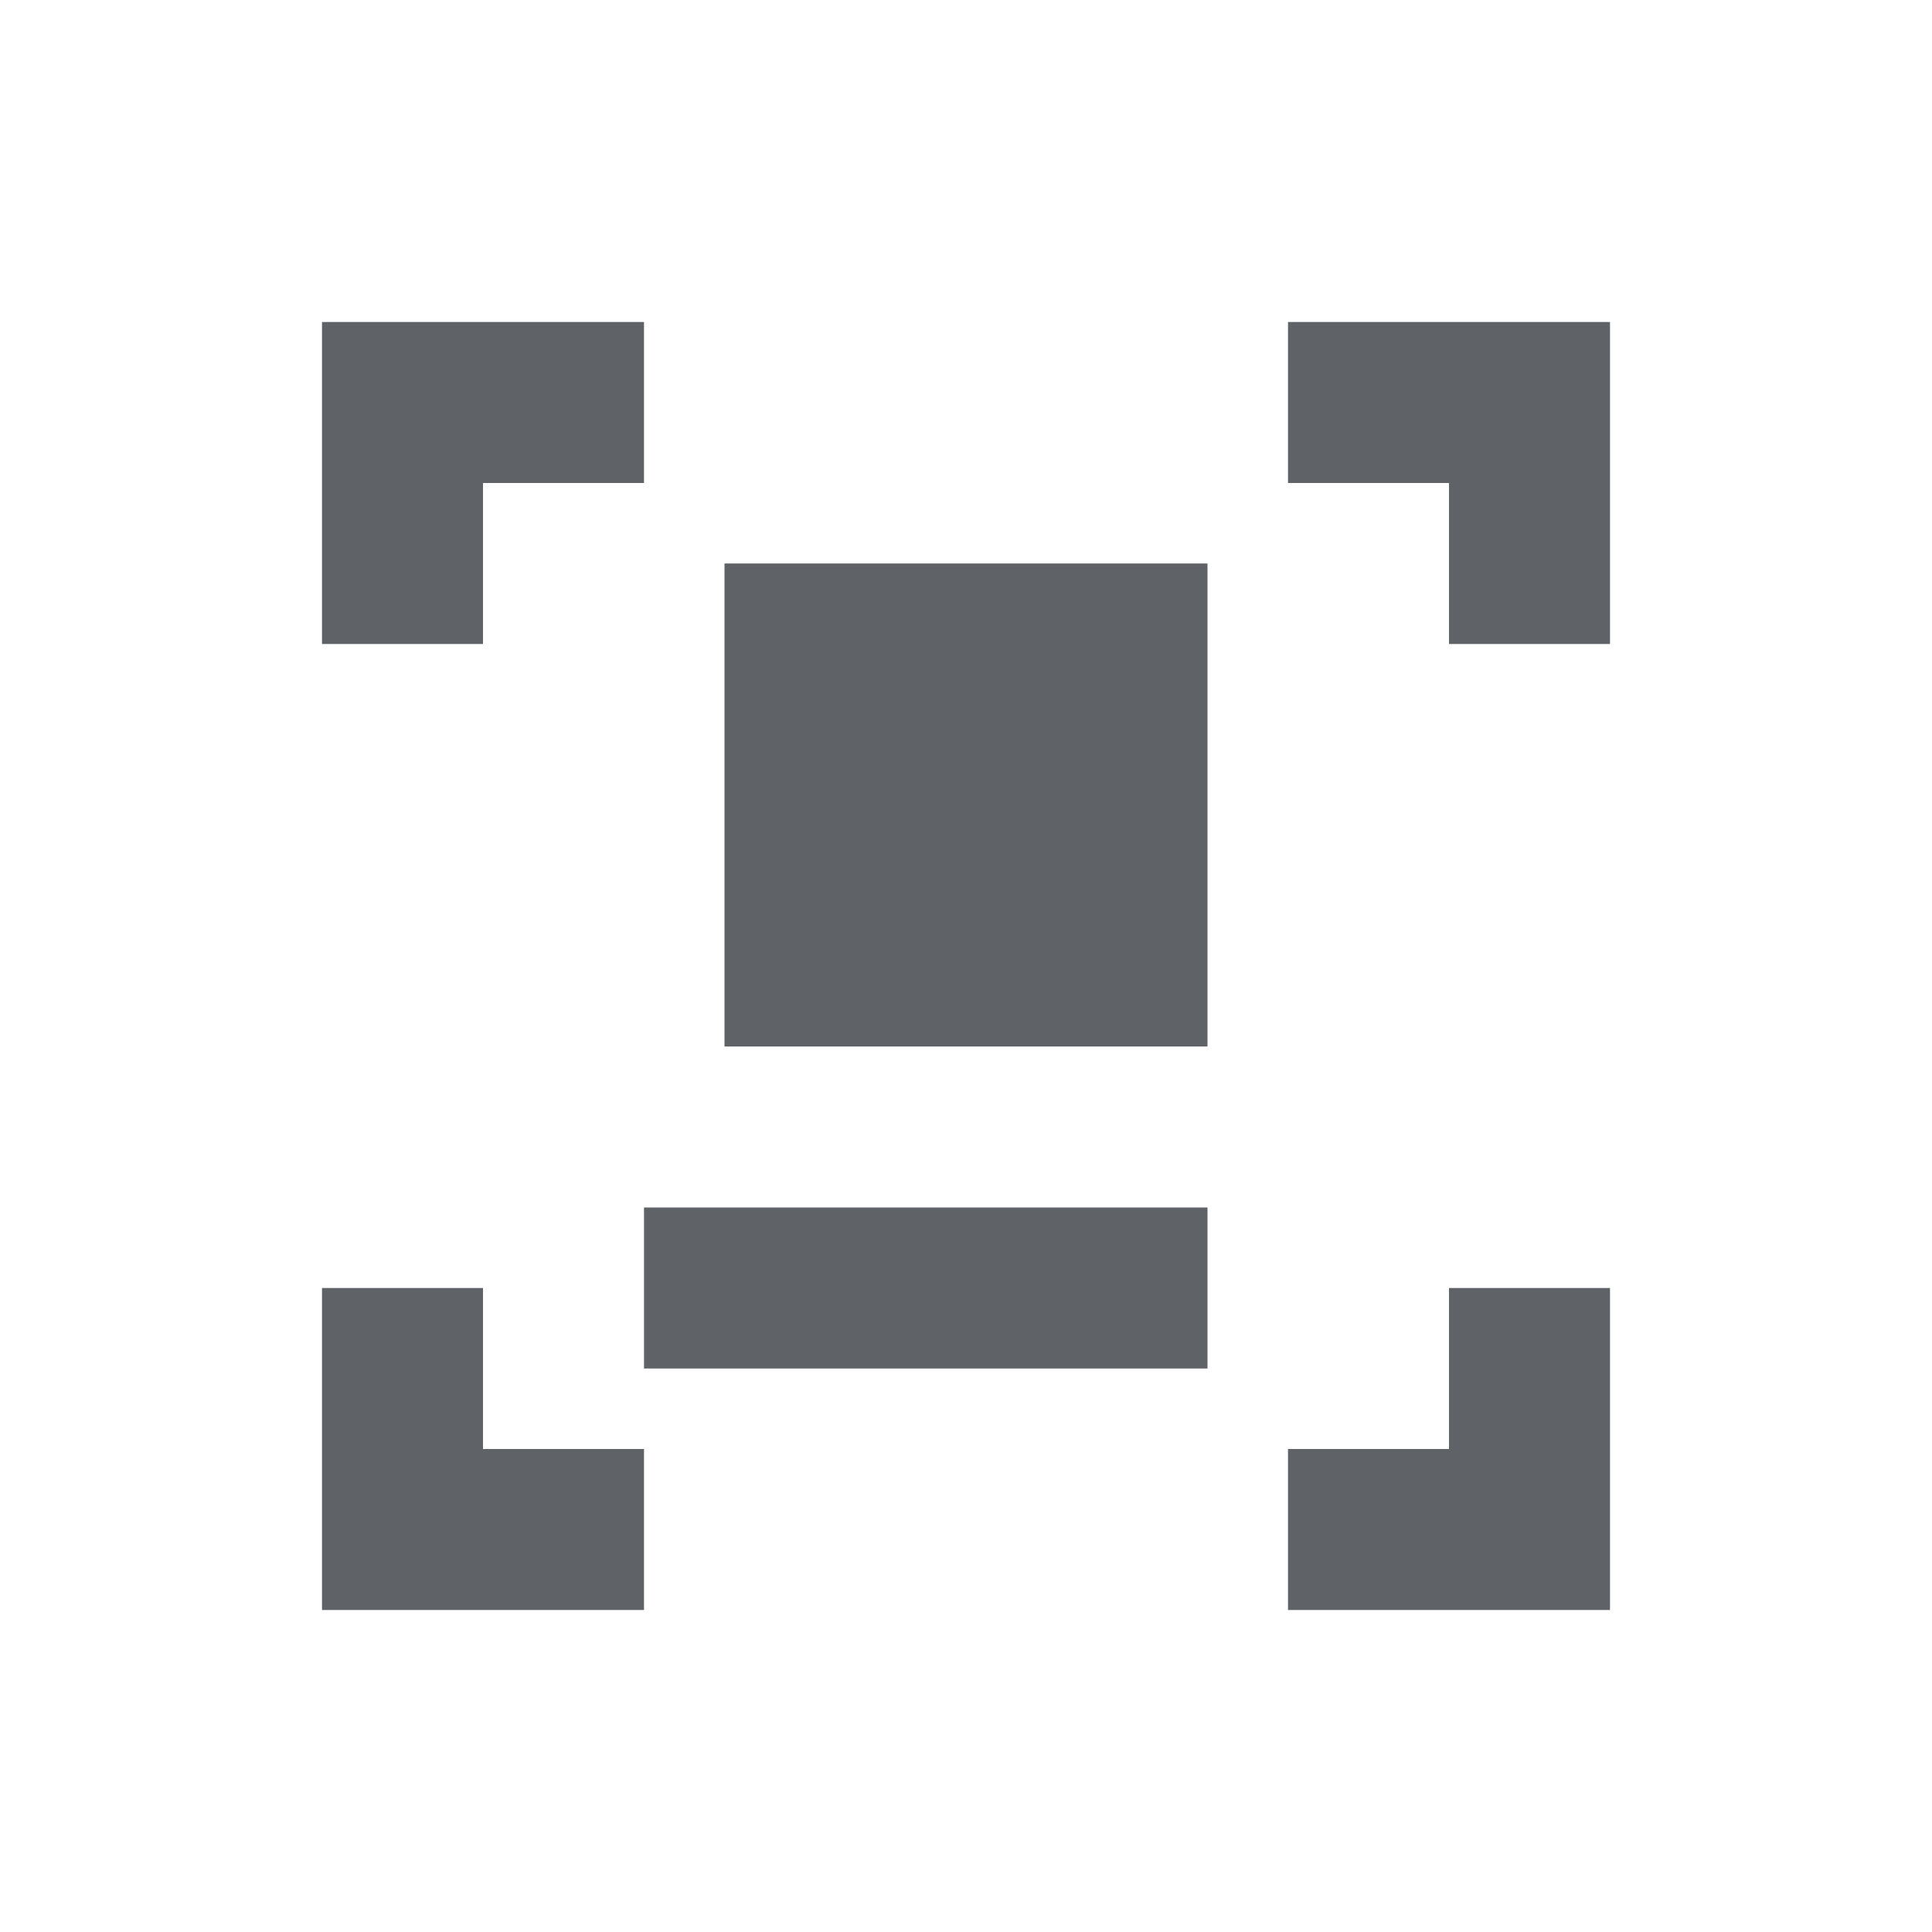
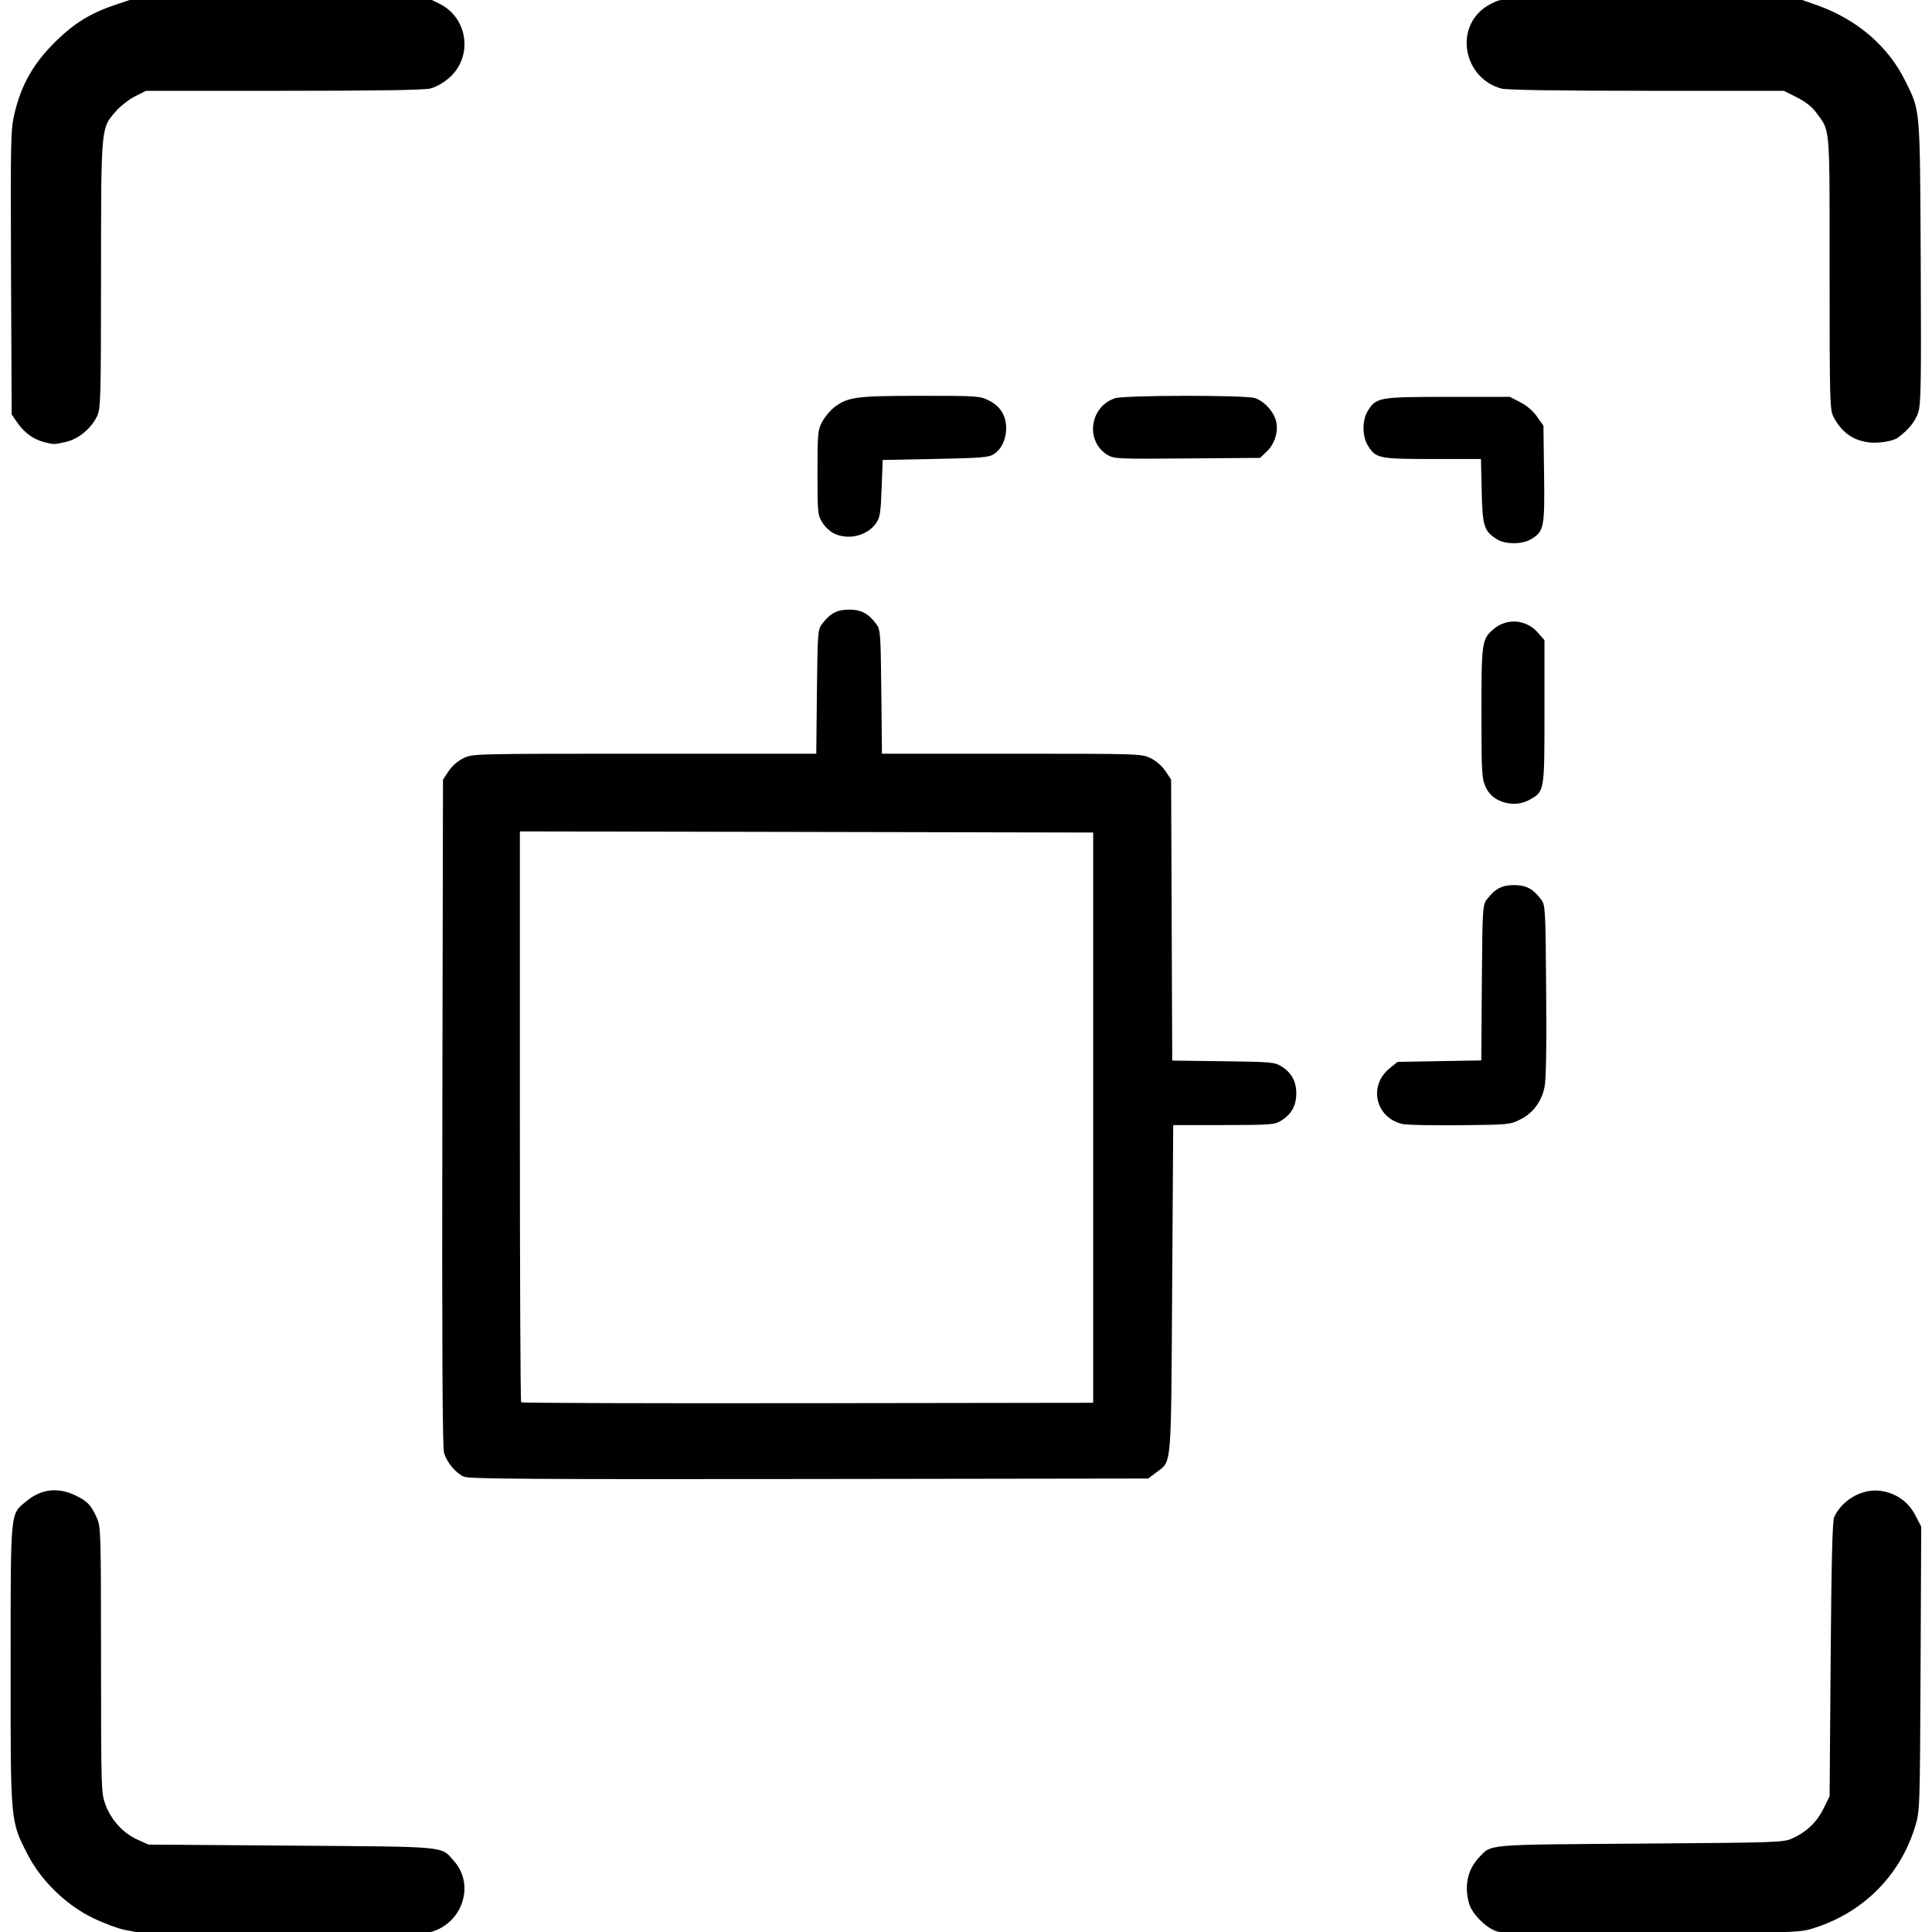
- <svg xmlns="http://www.w3.org/2000/svg" width="24" height="24" viewBox="0 0 24 24">
-   <g fill="#5F6368">
-     <path d="M4 4h4v2H6v2H4V4zm12 0h4v4h-2V6h-2V4zM4 16h2v2h2v2H4v-4zm14 0h2v4h-4v-2h2v-2z" />
-     <path d="M9 7h6v6H9V7z" />
-     <path d="M8 15h7v2H8v-2z" />
+ <svg xmlns="http://www.w3.org/2000/svg" width="24" height="24" viewBox="0 0 24 24" version="1.1" id="svg1" xml:space="preserve">
+   <defs id="defs1" />
+   <g id="layer1">
+     <path style="fill:#000000;stroke-width:0.026" d="M 1.739,24.01 C 1.71,24.004 1.622,23.987 1.543,23.972 1.464,23.956 1.289,23.891 1.154,23.826 0.824,23.667 0.51,23.362 0.345,23.04 0.128,22.618 0.131,22.656 0.132,20.683 c 6.3047e-4,-1.958 -0.008,-1.866 0.199,-2.037 0.179,-0.148 0.386,-0.173 0.598,-0.073 0.154,0.072 0.201,0.12 0.272,0.278 0.052,0.114 0.053,0.165 0.054,1.769 5.604e-4,1.622 0.002,1.655 0.056,1.801 0.071,0.189 0.22,0.352 0.396,0.431 l 0.137,0.062 1.777,0.013 c 1.976,0.015 1.852,0.003 2.021,0.194 0.258,0.294 0.105,0.766 -0.285,0.878 -0.084,0.024 -3.498,0.033 -3.618,0.009 z m 16.862,-0.016 c -0.133,-0.036 -0.316,-0.218 -0.353,-0.351 -0.06,-0.217 -0.016,-0.42 0.123,-0.567 0.161,-0.169 0.053,-0.16 2.005,-0.174 1.738,-0.013 1.78,-0.014 1.896,-0.068 0.174,-0.08 0.301,-0.203 0.383,-0.372 l 0.073,-0.149 0.013,-1.699 c 0.009,-1.2 0.022,-1.719 0.043,-1.766 0.096,-0.213 0.343,-0.356 0.568,-0.329 0.193,0.023 0.351,0.131 0.44,0.303 l 0.074,0.142 -0.008,1.766 c -0.008,1.745 -0.009,1.768 -0.067,1.958 -0.191,0.625 -0.664,1.089 -1.299,1.276 -0.142,0.042 -0.323,0.047 -1.974,0.052 -1.211,0.004 -1.851,-0.004 -1.919,-0.022 z M 5.763,18.344 C 5.66,18.298 5.551,18.168 5.516,18.046 5.496,17.978 5.49,16.703 5.495,13.817 l 0.008,-4.132 0.07,-0.106 c 0.042,-0.064 0.116,-0.128 0.185,-0.161 0.114,-0.055 0.127,-0.055 2.248,-0.055 h 2.134 l 0.008,-0.769 c 0.008,-0.729 0.011,-0.773 0.062,-0.841 0.1,-0.133 0.187,-0.18 0.338,-0.18 0.151,0 0.238,0.046 0.338,0.18 0.051,0.068 0.054,0.112 0.062,0.841 l 0.008,0.769 h 1.611 c 1.589,0 1.613,7.706e-4 1.726,0.055 0.069,0.033 0.142,0.098 0.185,0.161 l 0.07,0.106 0.007,1.745 0.007,1.745 0.633,0.008 c 0.598,0.008 0.638,0.011 0.725,0.065 0.123,0.077 0.183,0.186 0.183,0.335 0,0.149 -0.06,0.258 -0.183,0.335 -0.087,0.054 -0.12,0.057 -0.719,0.058 l -0.627,6.66e-4 -0.013,2.038 c -0.015,2.276 -0.002,2.127 -0.201,2.279 l -0.096,0.073 -4.21,0.006 C 6.593,18.377 5.829,18.372 5.763,18.344 Z M 13.58,13.884 v -3.542 l -3.561,-0.007 -3.561,-0.007 v 3.538 c 0,1.946 0.007,3.545 0.016,3.554 0.009,0.009 1.611,0.014 3.561,0.011 l 3.545,-0.005 z m 3.851,0.081 c -0.342,-0.072 -0.439,-0.475 -0.168,-0.695 l 0.098,-0.079 0.52,-0.009 0.52,-0.009 0.007,-0.963 c 0.007,-0.926 0.01,-0.966 0.061,-1.035 0.1,-0.133 0.187,-0.18 0.338,-0.18 0.151,0 0.238,0.046 0.338,0.18 0.052,0.07 0.054,0.109 0.062,1.135 0.006,0.719 -0.001,1.107 -0.021,1.199 -0.039,0.18 -0.146,0.321 -0.303,0.399 -0.124,0.062 -0.149,0.064 -0.743,0.07 -0.338,0.003 -0.657,-0.003 -0.71,-0.014 z M 18.603,9.934 c -0.068,-0.036 -0.116,-0.088 -0.15,-0.162 -0.045,-0.1 -0.05,-0.18 -0.05,-0.914 -6.3e-4,-0.883 0.005,-0.92 0.153,-1.045 0.165,-0.139 0.404,-0.119 0.549,0.047 l 0.081,0.092 v 0.89 c 0,0.996 0.001,0.988 -0.184,1.092 -0.122,0.068 -0.269,0.068 -0.399,-3.501e-4 z m -0.006,-3.235 c -0.162,-0.099 -0.181,-0.159 -0.191,-0.598 l -0.009,-0.399 h -0.6 c -0.667,0 -0.707,-0.008 -0.804,-0.166 -0.072,-0.116 -0.073,-0.313 -0.004,-0.428 0.105,-0.172 0.137,-0.178 0.995,-0.178 h 0.772 l 0.13,0.067 c 0.079,0.04 0.161,0.111 0.208,0.179 l 0.079,0.112 0.008,0.598 c 0.009,0.665 -7.36e-4,0.714 -0.159,0.811 -0.11,0.067 -0.317,0.068 -0.425,0.003 z m -8.239,-0.073 c -0.047,-0.023 -0.111,-0.084 -0.144,-0.137 -0.056,-0.09 -0.059,-0.12 -0.059,-0.618 0,-0.491 0.004,-0.529 0.059,-0.632 0.032,-0.06 0.099,-0.141 0.149,-0.179 0.169,-0.129 0.273,-0.143 1.072,-0.143 0.711,0 0.739,0.002 0.851,0.059 0.141,0.071 0.213,0.188 0.213,0.343 0,0.138 -0.058,0.261 -0.154,0.323 -0.061,0.04 -0.158,0.048 -0.725,0.059 l -0.655,0.013 -0.013,0.353 c -0.012,0.311 -0.02,0.363 -0.071,0.435 -0.111,0.156 -0.346,0.211 -0.523,0.124 z m 3.399,-0.975 c -0.278,-0.171 -0.221,-0.599 0.094,-0.704 0.114,-0.038 1.596,-0.041 1.732,-0.003 0.119,0.033 0.249,0.177 0.272,0.302 0.024,0.128 -0.023,0.272 -0.121,0.365 l -0.081,0.077 -0.907,0.007 c -0.863,0.007 -0.911,0.005 -0.99,-0.045 z M 0.559,5.495 C 0.425,5.463 0.308,5.381 0.223,5.261 L 0.145,5.149 0.137,3.385 C 0.131,1.69 0.132,1.612 0.183,1.398 0.266,1.052 0.415,0.79 0.679,0.527 0.92,0.288 1.124,0.162 1.452,0.053 L 1.635,-0.008 3.475,-0.016 5.316,-0.024 5.458,0.046 C 5.814,0.22 5.879,0.704 5.581,0.966 5.512,1.027 5.416,1.082 5.348,1.099 5.268,1.119 4.694,1.128 3.523,1.128 H 1.815 L 1.679,1.196 C 1.605,1.233 1.496,1.317 1.439,1.383 1.253,1.594 1.256,1.563 1.255,3.414 1.254,4.952 1.251,5.069 1.207,5.167 1.135,5.323 0.974,5.456 0.813,5.491 0.664,5.523 0.675,5.522 0.559,5.495 Z M 23.199,5.493 c -0.19,-0.028 -0.322,-0.126 -0.422,-0.313 -0.046,-0.087 -0.049,-0.182 -0.049,-1.791 0,-1.873 0.01,-1.748 -0.166,-1.99 -0.052,-0.072 -0.133,-0.135 -0.242,-0.19 L 22.159,1.128 20.457,1.128 c -1.133,-1.047e-4 -1.736,-0.01 -1.806,-0.028 -0.445,-0.12 -0.584,-0.697 -0.236,-0.984 0.054,-0.044 0.146,-0.094 0.206,-0.111 0.078,-0.022 0.615,-0.028 1.925,-0.022 l 1.817,0.008 0.209,0.074 c 0.496,0.175 0.886,0.51 1.099,0.946 0.186,0.379 0.179,0.306 0.189,2.245 0.007,1.53 0.003,1.763 -0.032,1.871 -0.036,0.109 -0.119,0.211 -0.252,0.31 -0.061,0.045 -0.255,0.075 -0.376,0.057 z" id="path1" />
  </g>
</svg>
